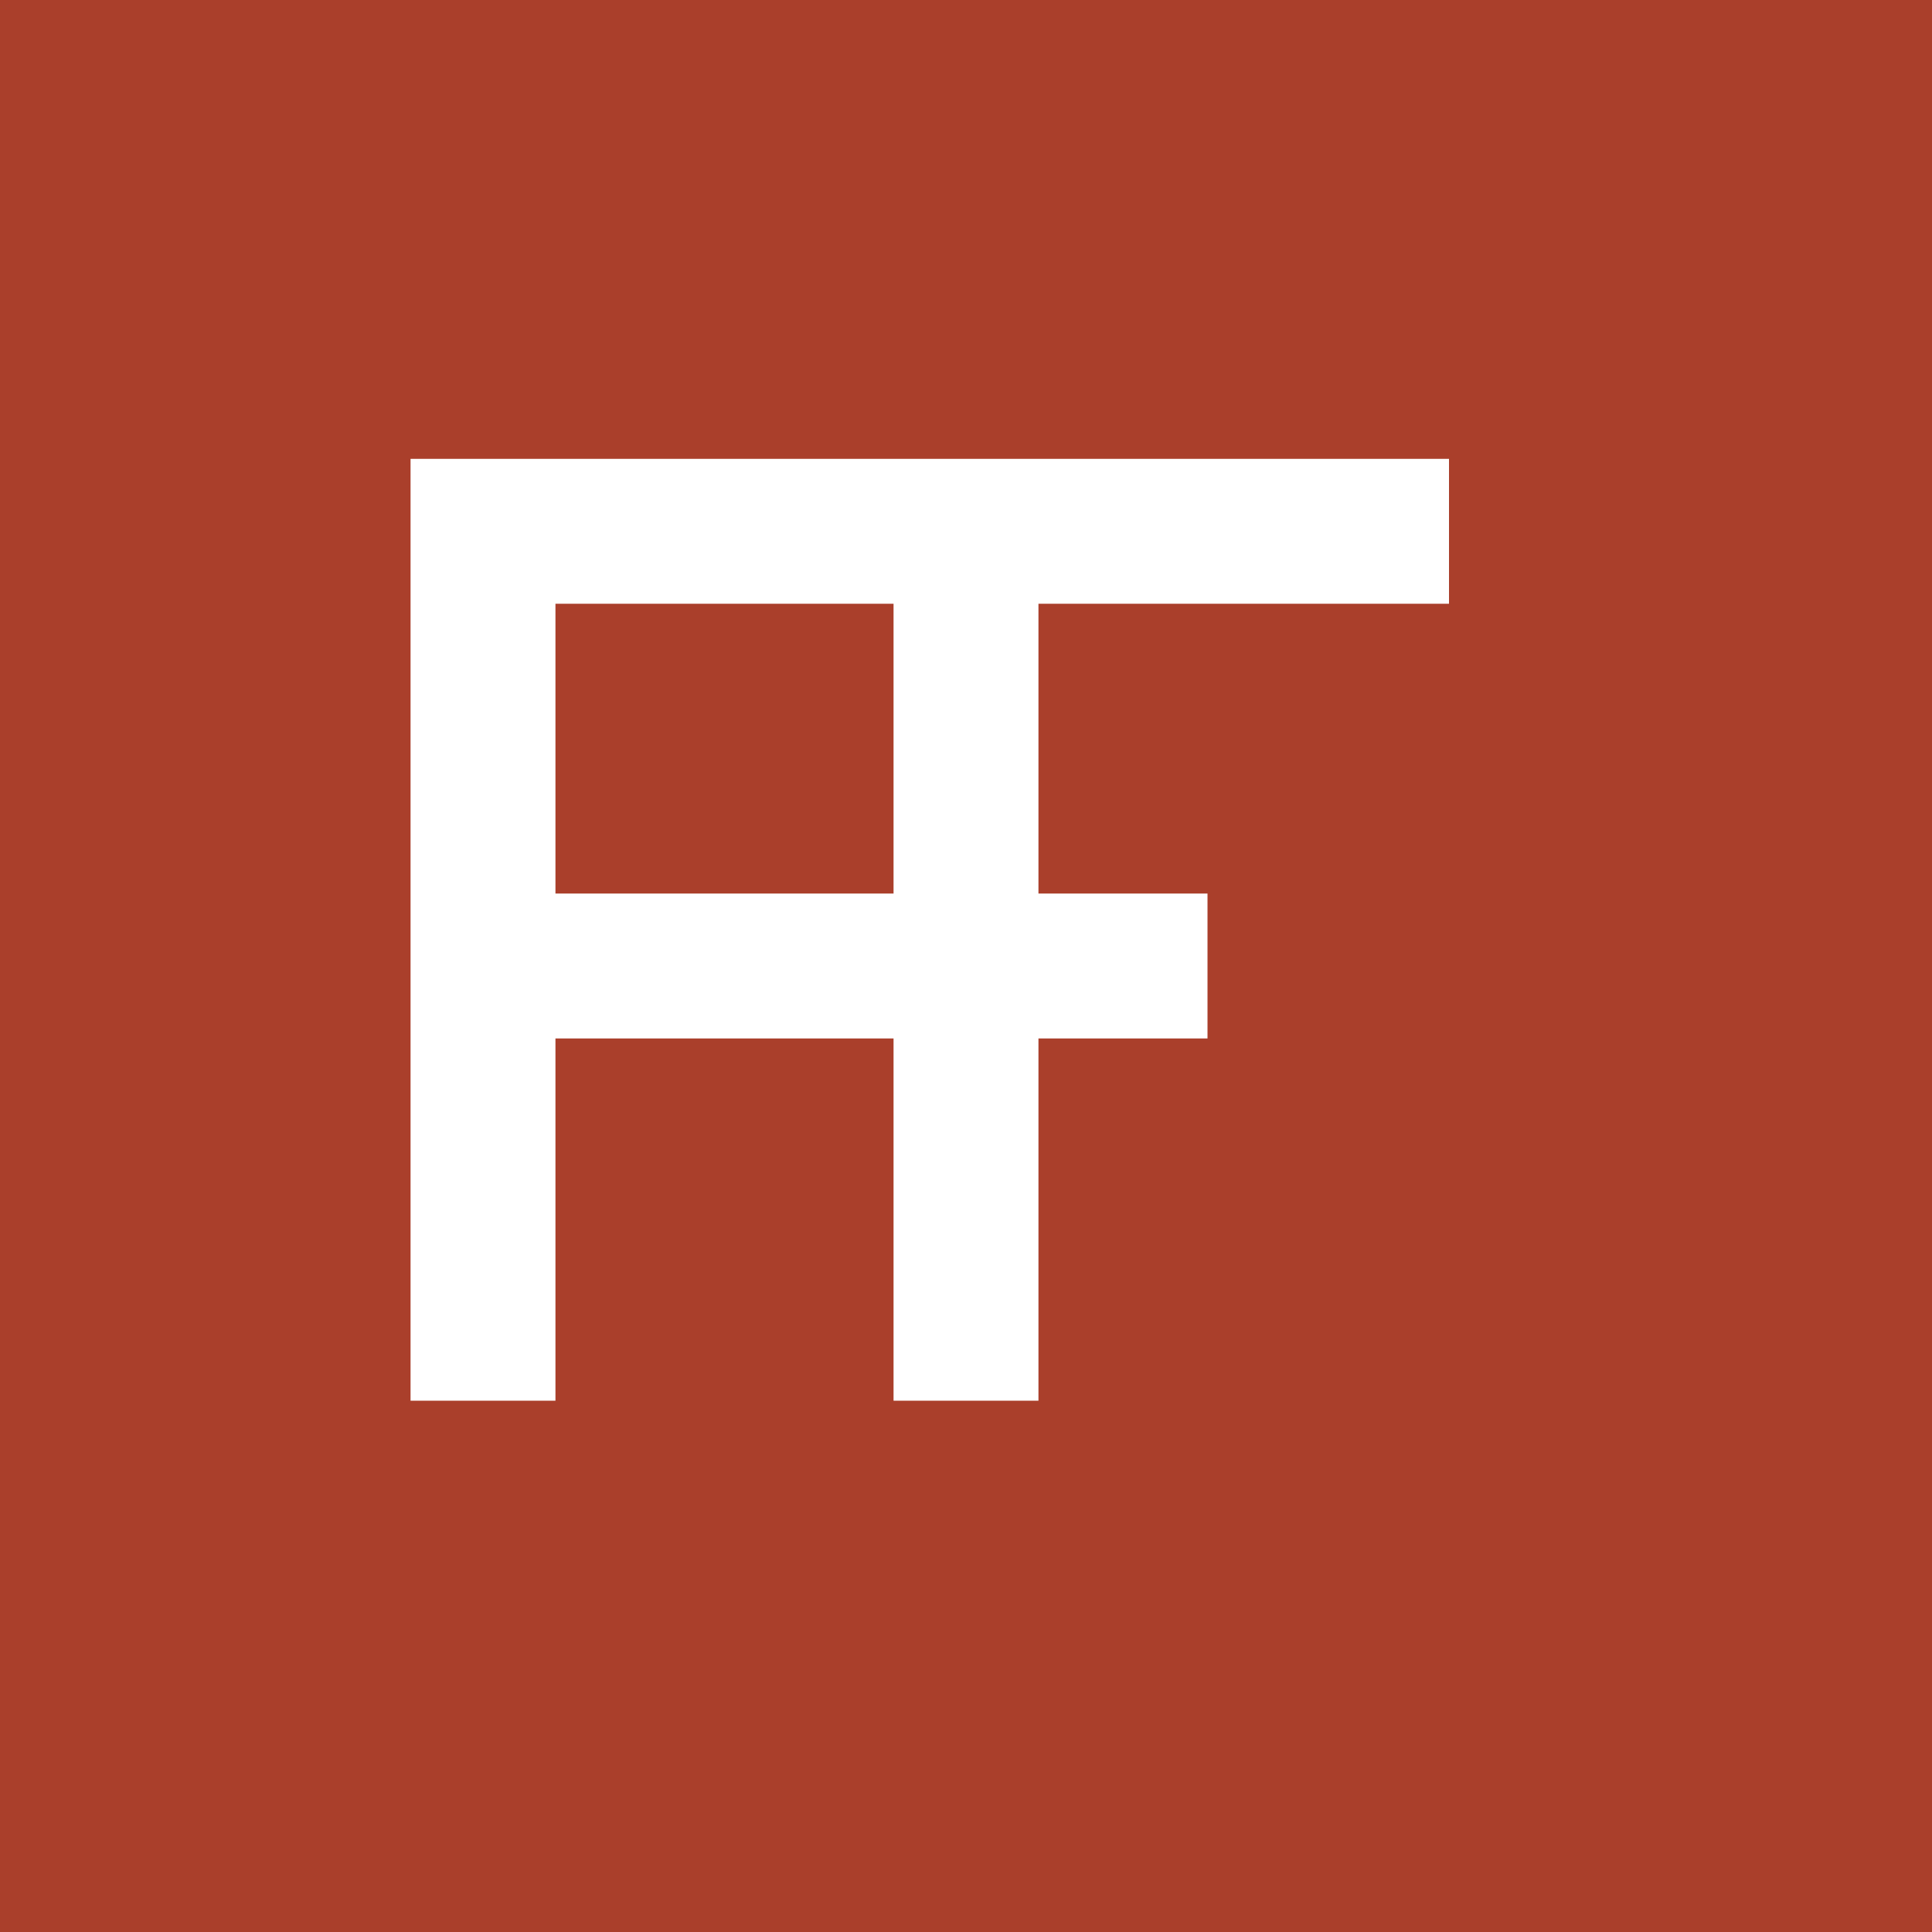
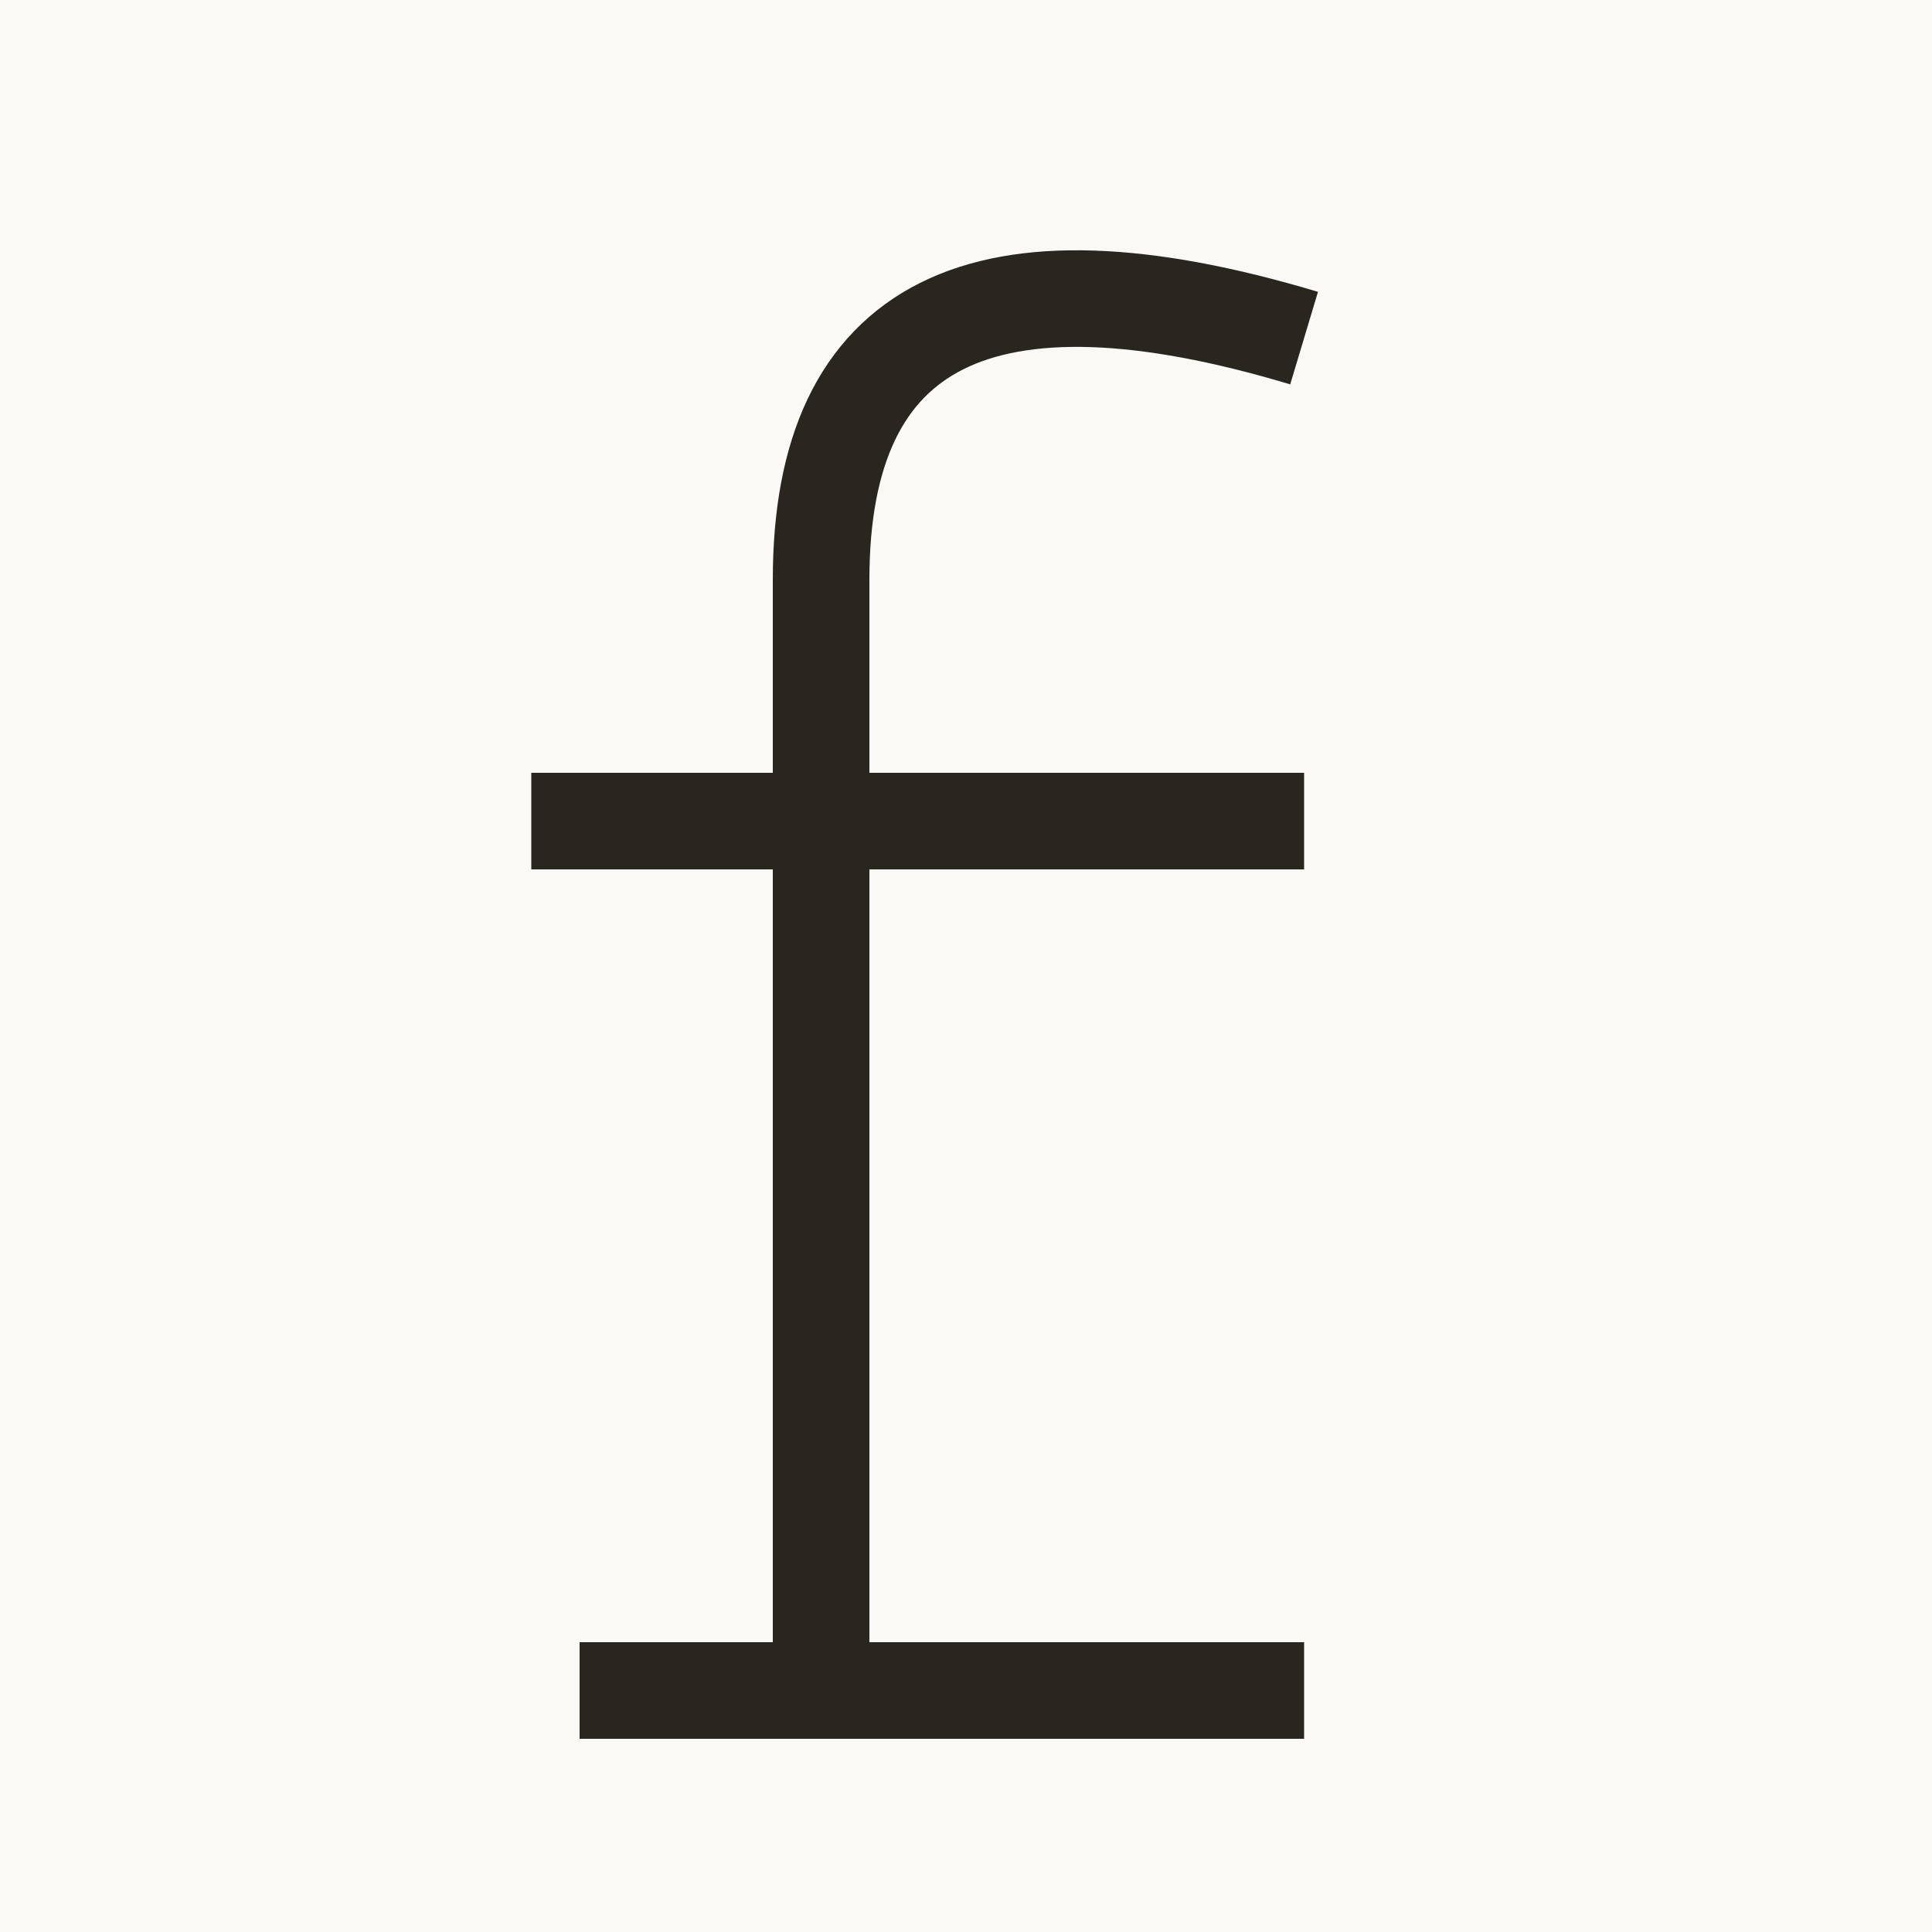
<svg xmlns="http://www.w3.org/2000/svg" viewBox="0 0 40 40">
-   <rect width="40" height="40" fill="#aa3f2b" />
-   <path d="M10 29V11H30M10 20H25M20 11V29" fill="none" stroke="white" stroke-width="3" />
+   <rect width="40" height="40" fill="#faf9f5" />
+   <path d="M12 35H27M17 35V12Q17 4 27 7M11 17H27" fill="none" stroke="#29261f" stroke-width="2" />
</svg>
